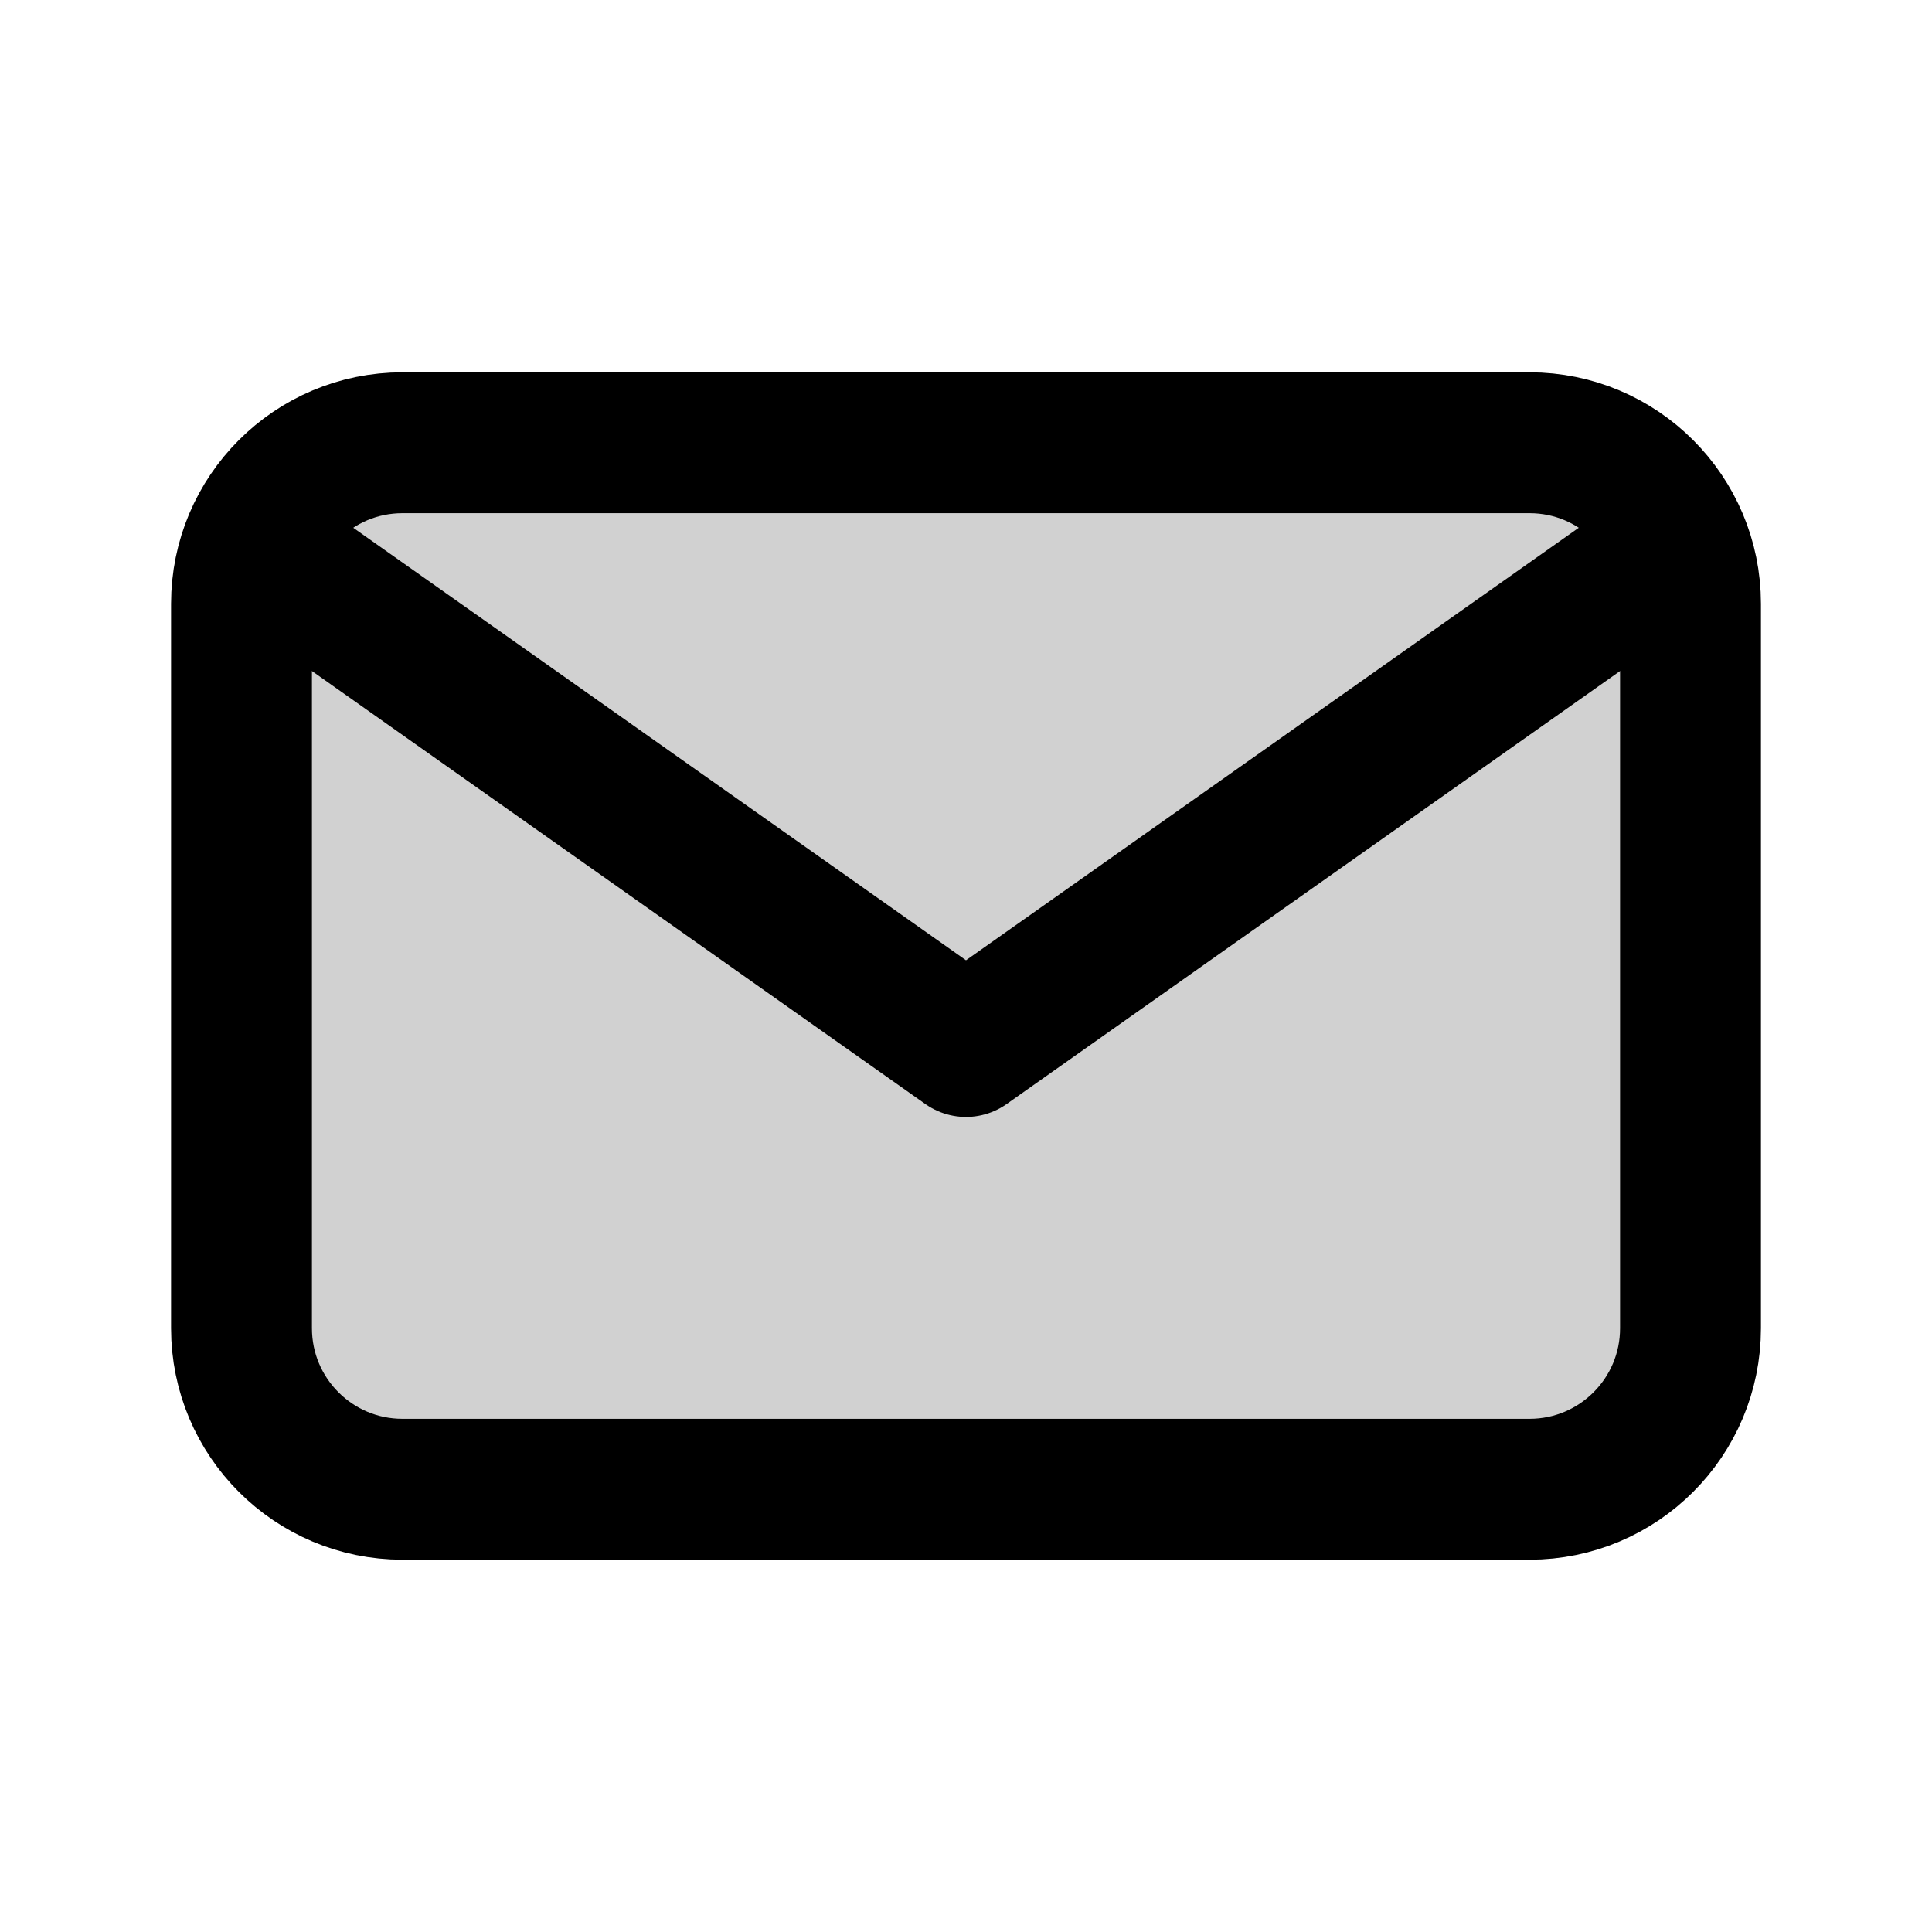
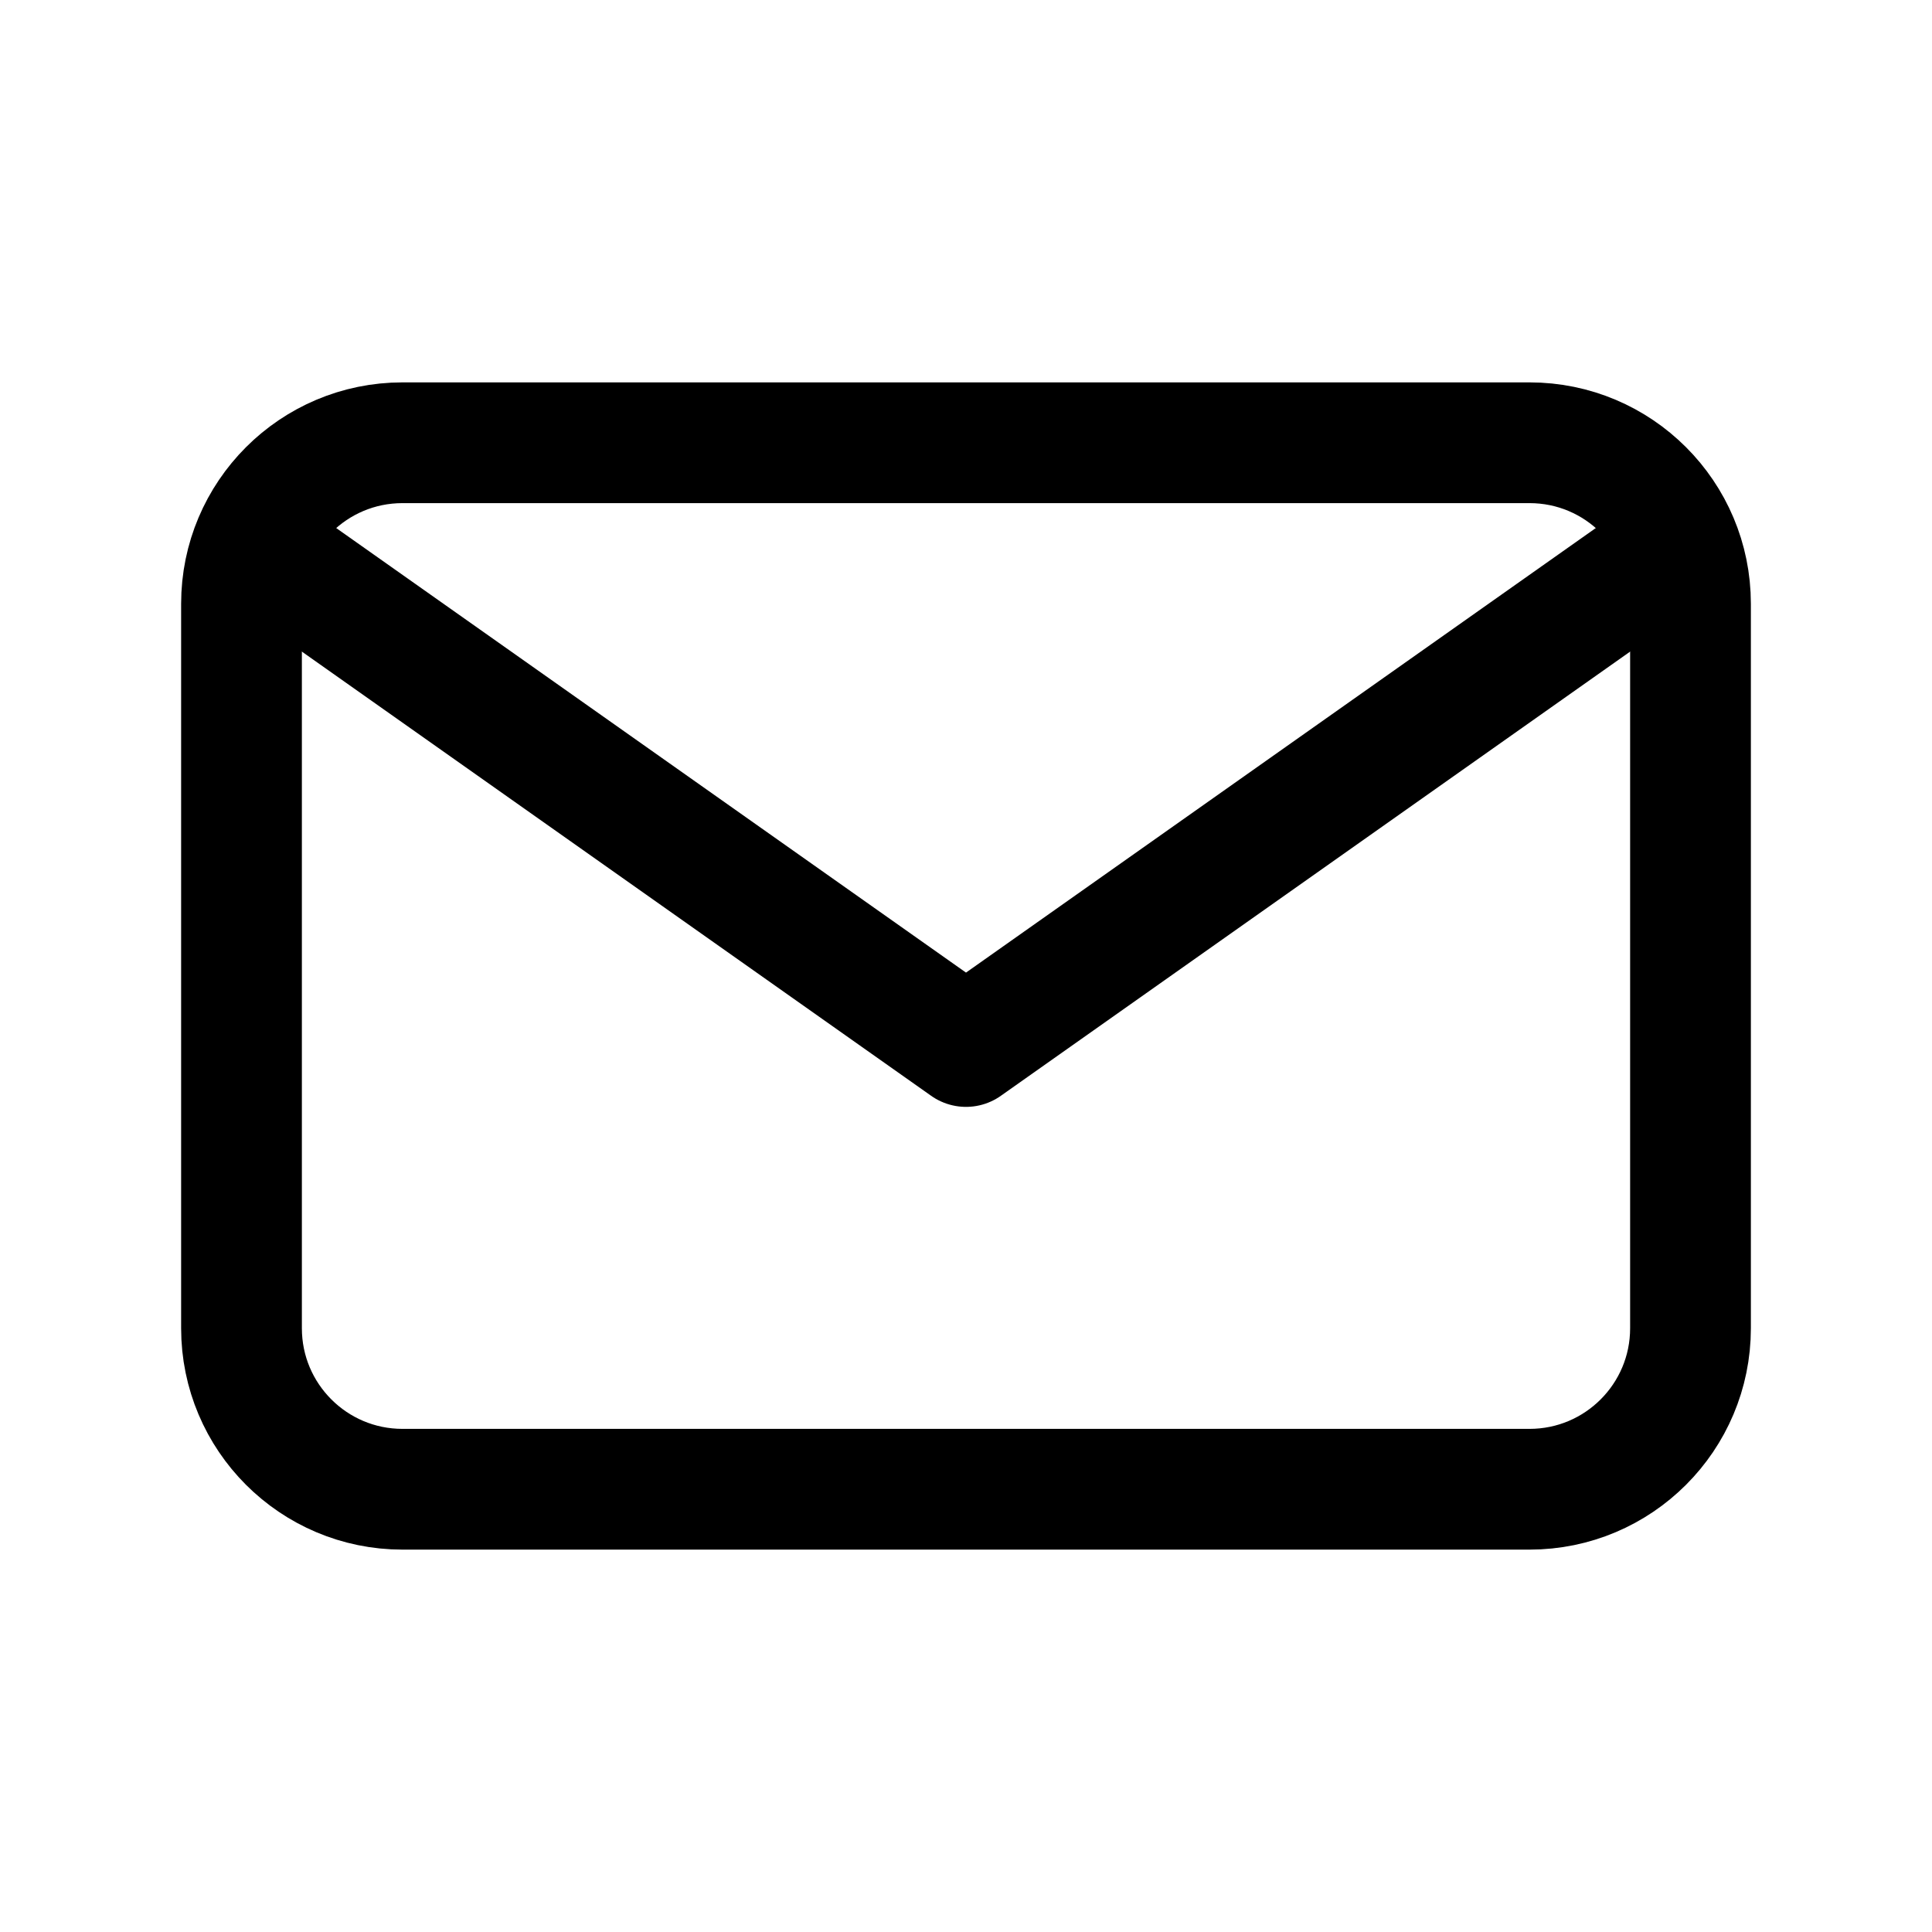
- <svg xmlns="http://www.w3.org/2000/svg" viewBox="0 0 24 24" width="24" height="24" fill="none" stroke="currentColor" stroke-width="1.75" stroke-linecap="round" stroke-linejoin="round">
-   <rect x="3" y="5.5" width="18" height="13" rx="2" fill="currentColor" fill-opacity="0.18" />
+ <svg xmlns="http://www.w3.org/2000/svg" viewBox="0 0 24 24" width="24" height="24" fill="none" stroke="currentColor" stroke-width="1.5" stroke-linecap="round" stroke-linejoin="round">
+   <rect x="3" y="5.5" width="18" height="13" rx="2" />
  <path d="M3.5 7l8.5 6 8.5-6" />
</svg>
